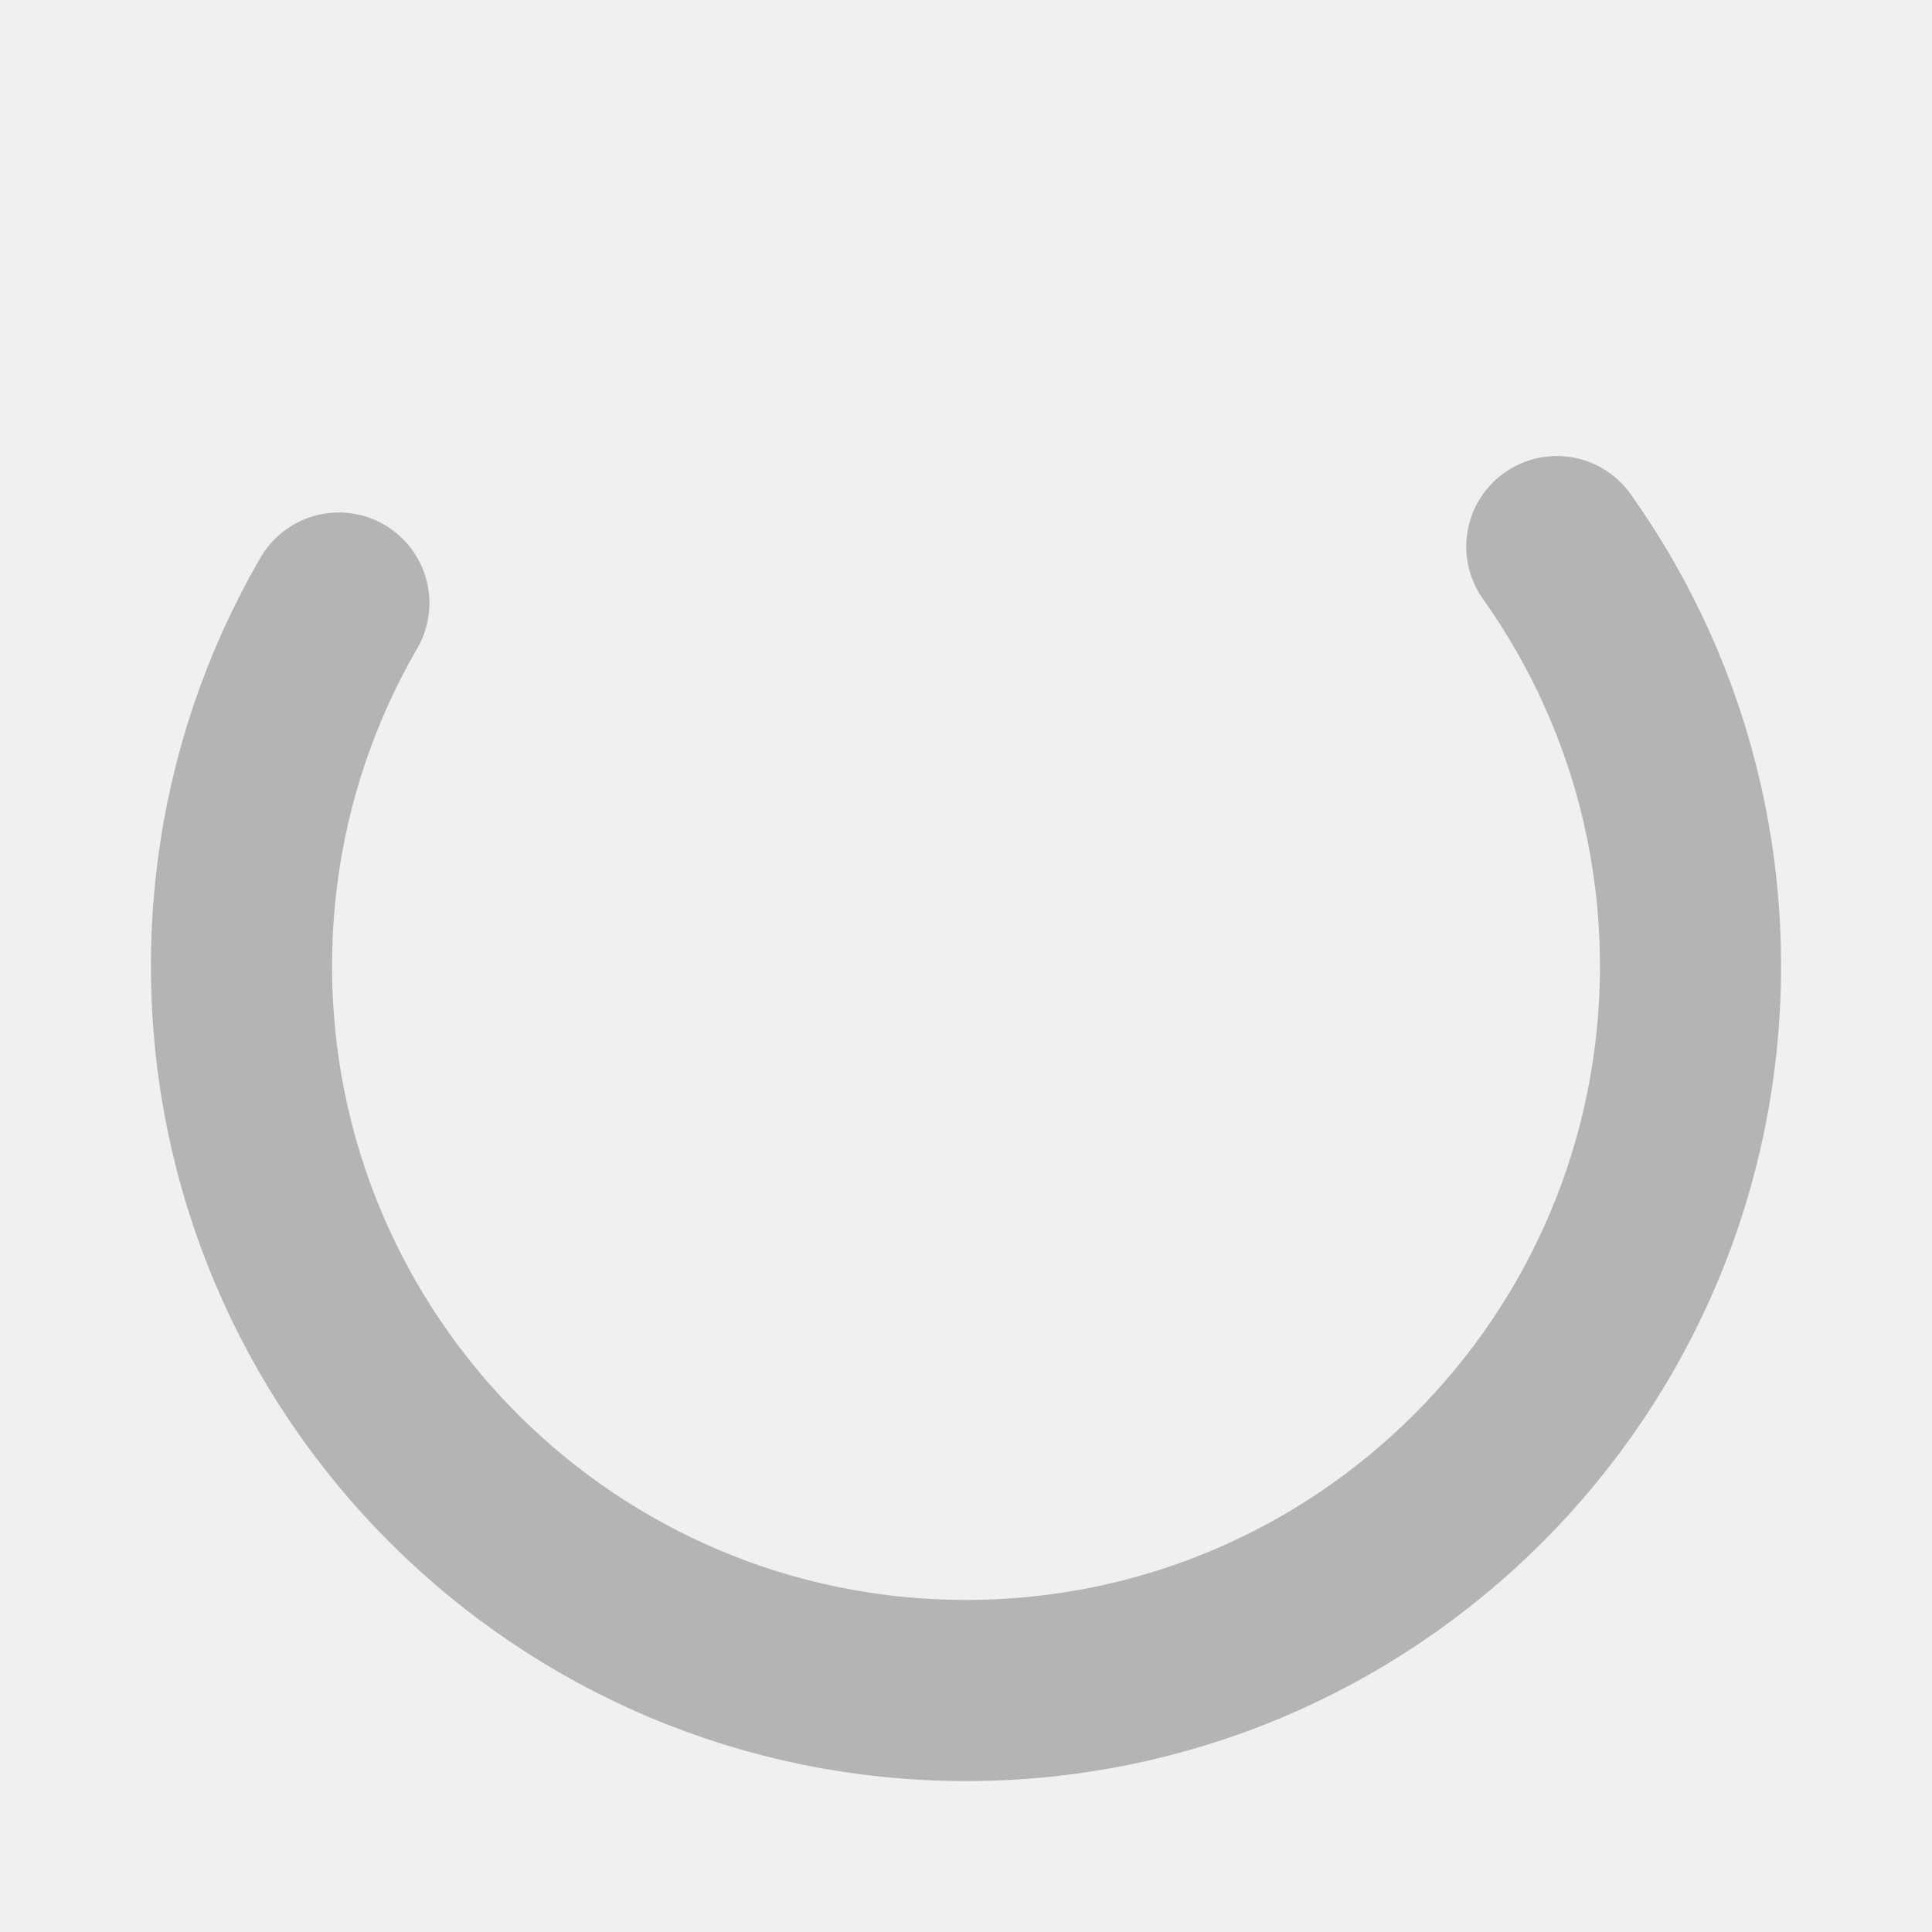
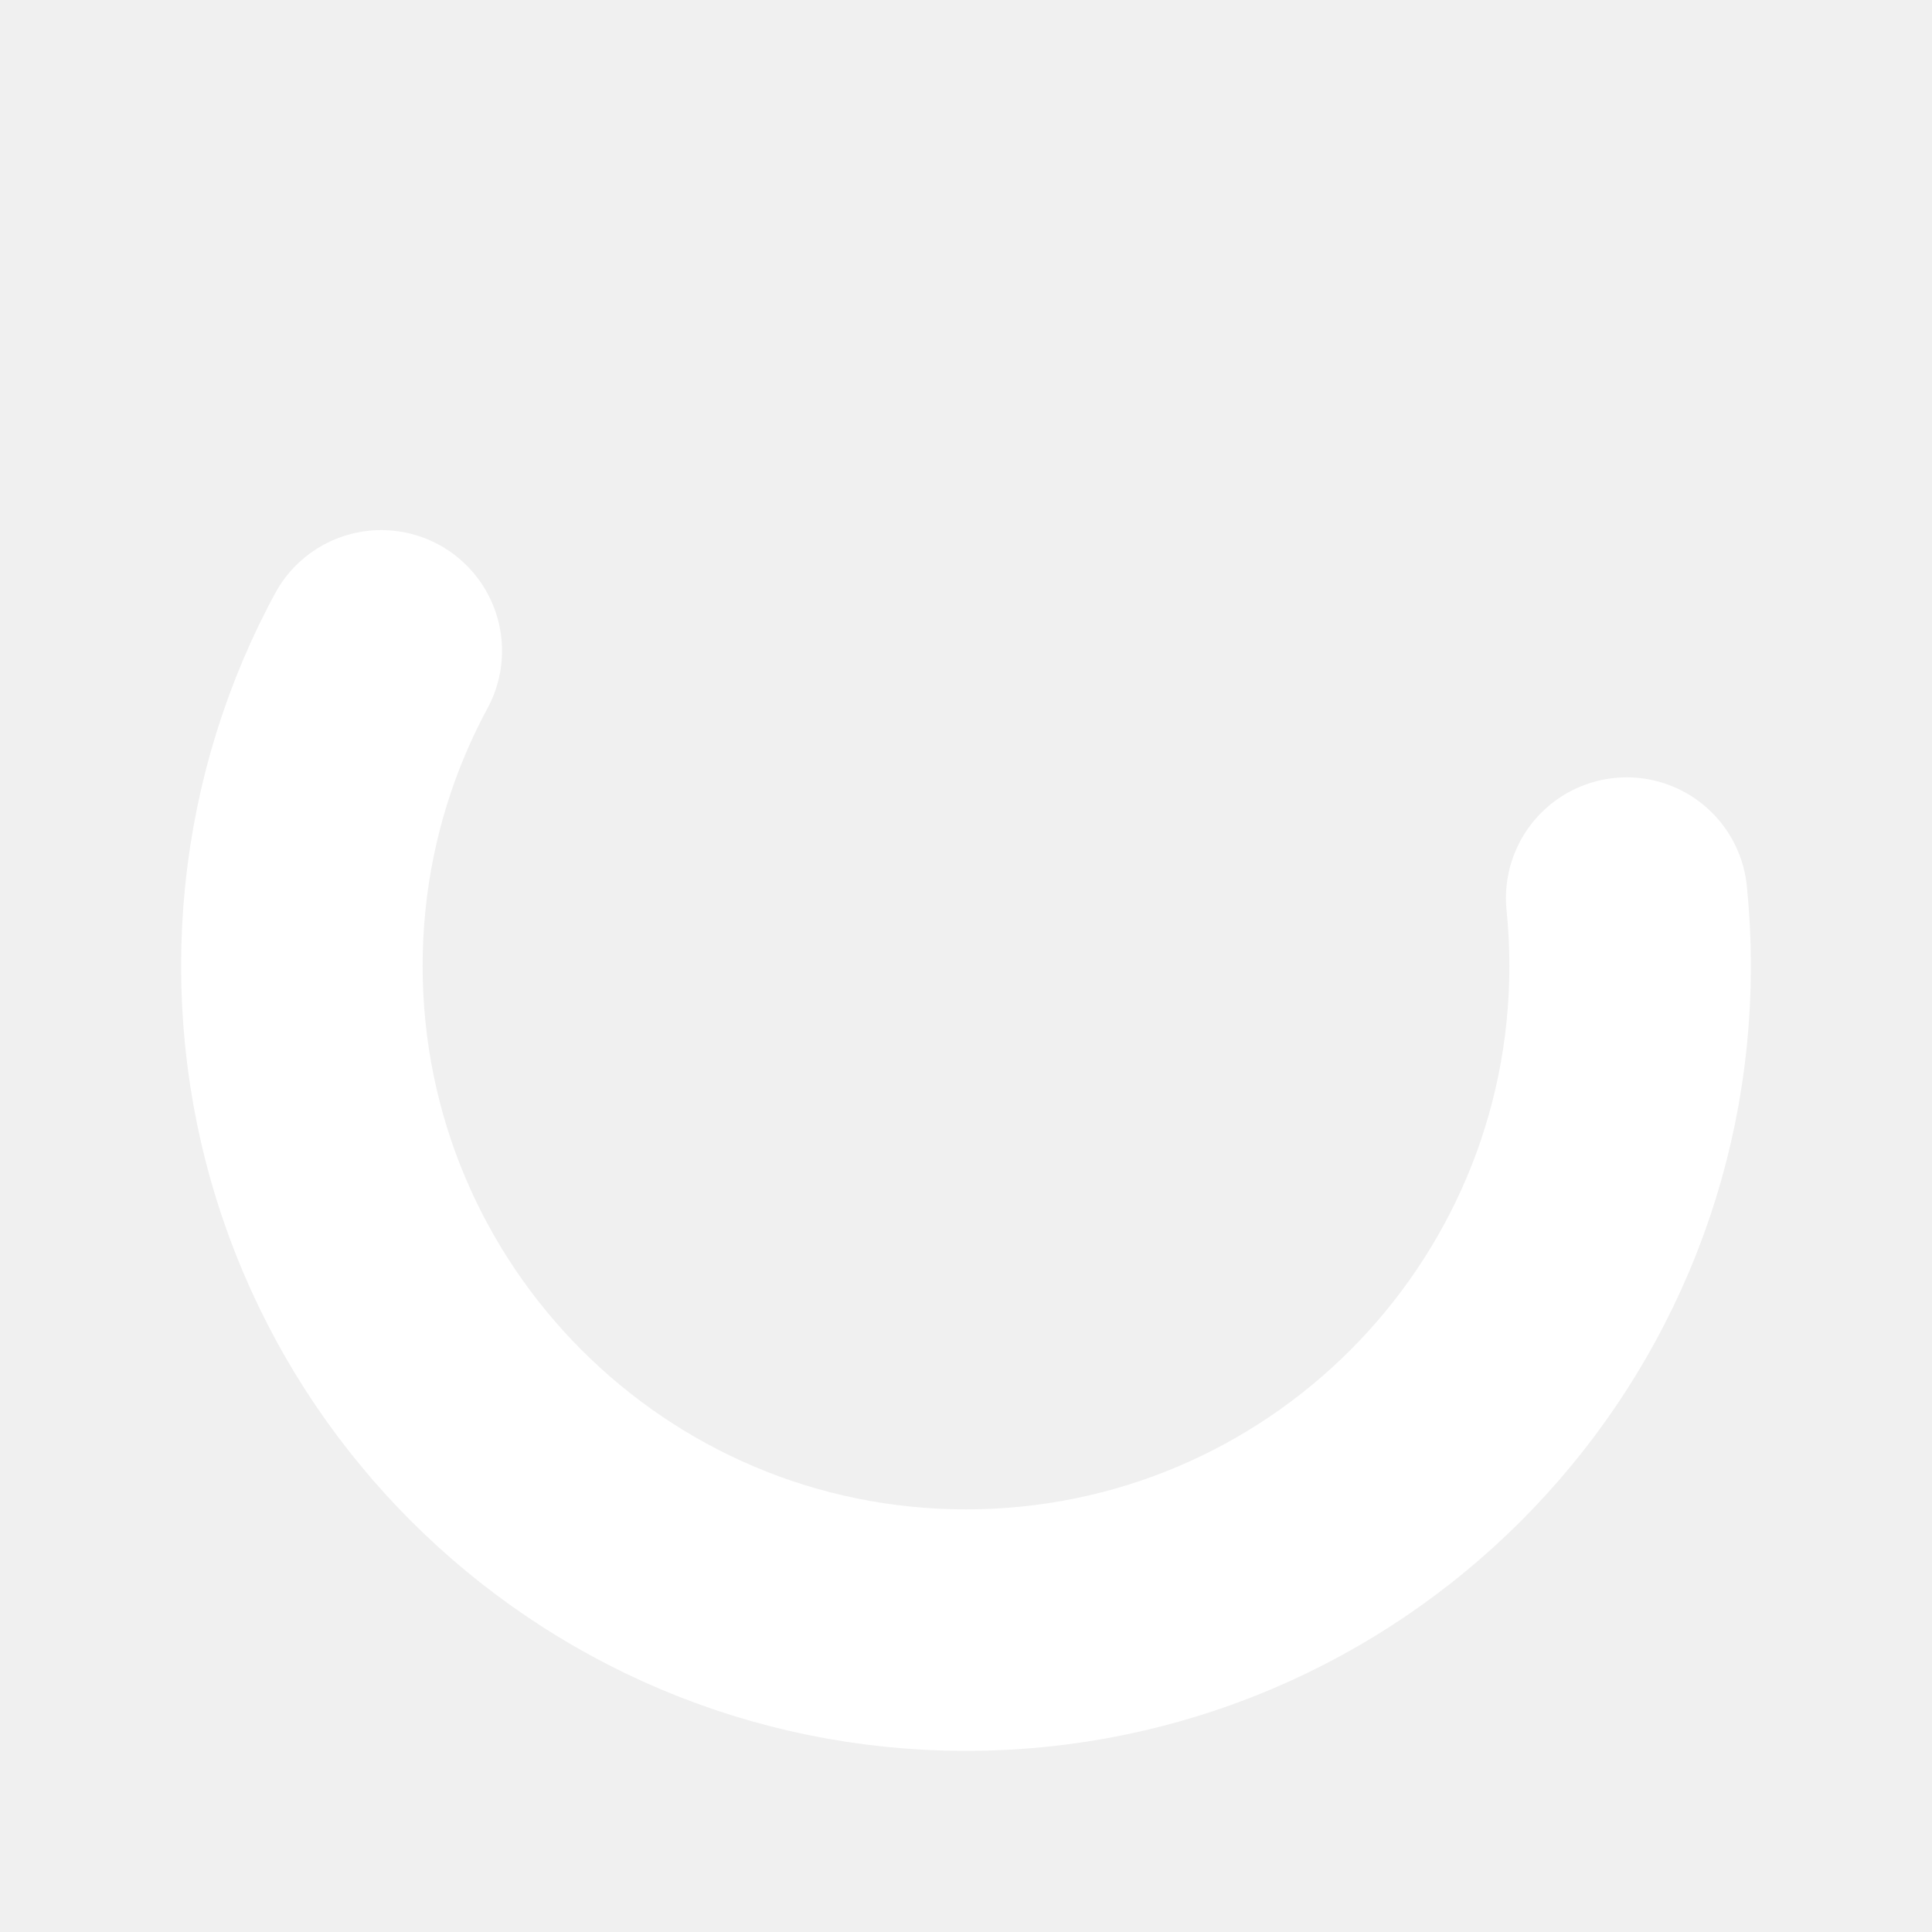
- <svg xmlns="http://www.w3.org/2000/svg" width="16" height="16" viewBox="0 0 16 16" fill="none" stroke="#b4b4b4" stroke-width="1.5" stroke-linecap="round" stroke-linejoin="round">
-   <circle cx="8" cy="8" r="6" stroke-dasharray="22 12">
-     <animateTransform attributeName="transform" type="rotate" from="0 8 8" to="360 8 8" dur="0.8s" repeatCount="indefinite" />
-   </circle>
+ <svg xmlns="http://www.w3.org/2000/svg" width="16" height="16" viewBox="0 0 16 16" fill="none" aria-hidden="true">
+   <circle cx="8" cy="8" r="5.5" stroke="#ffffff" stroke-width="2" stroke-linecap="round" stroke-dasharray="20 14" />
</svg>
